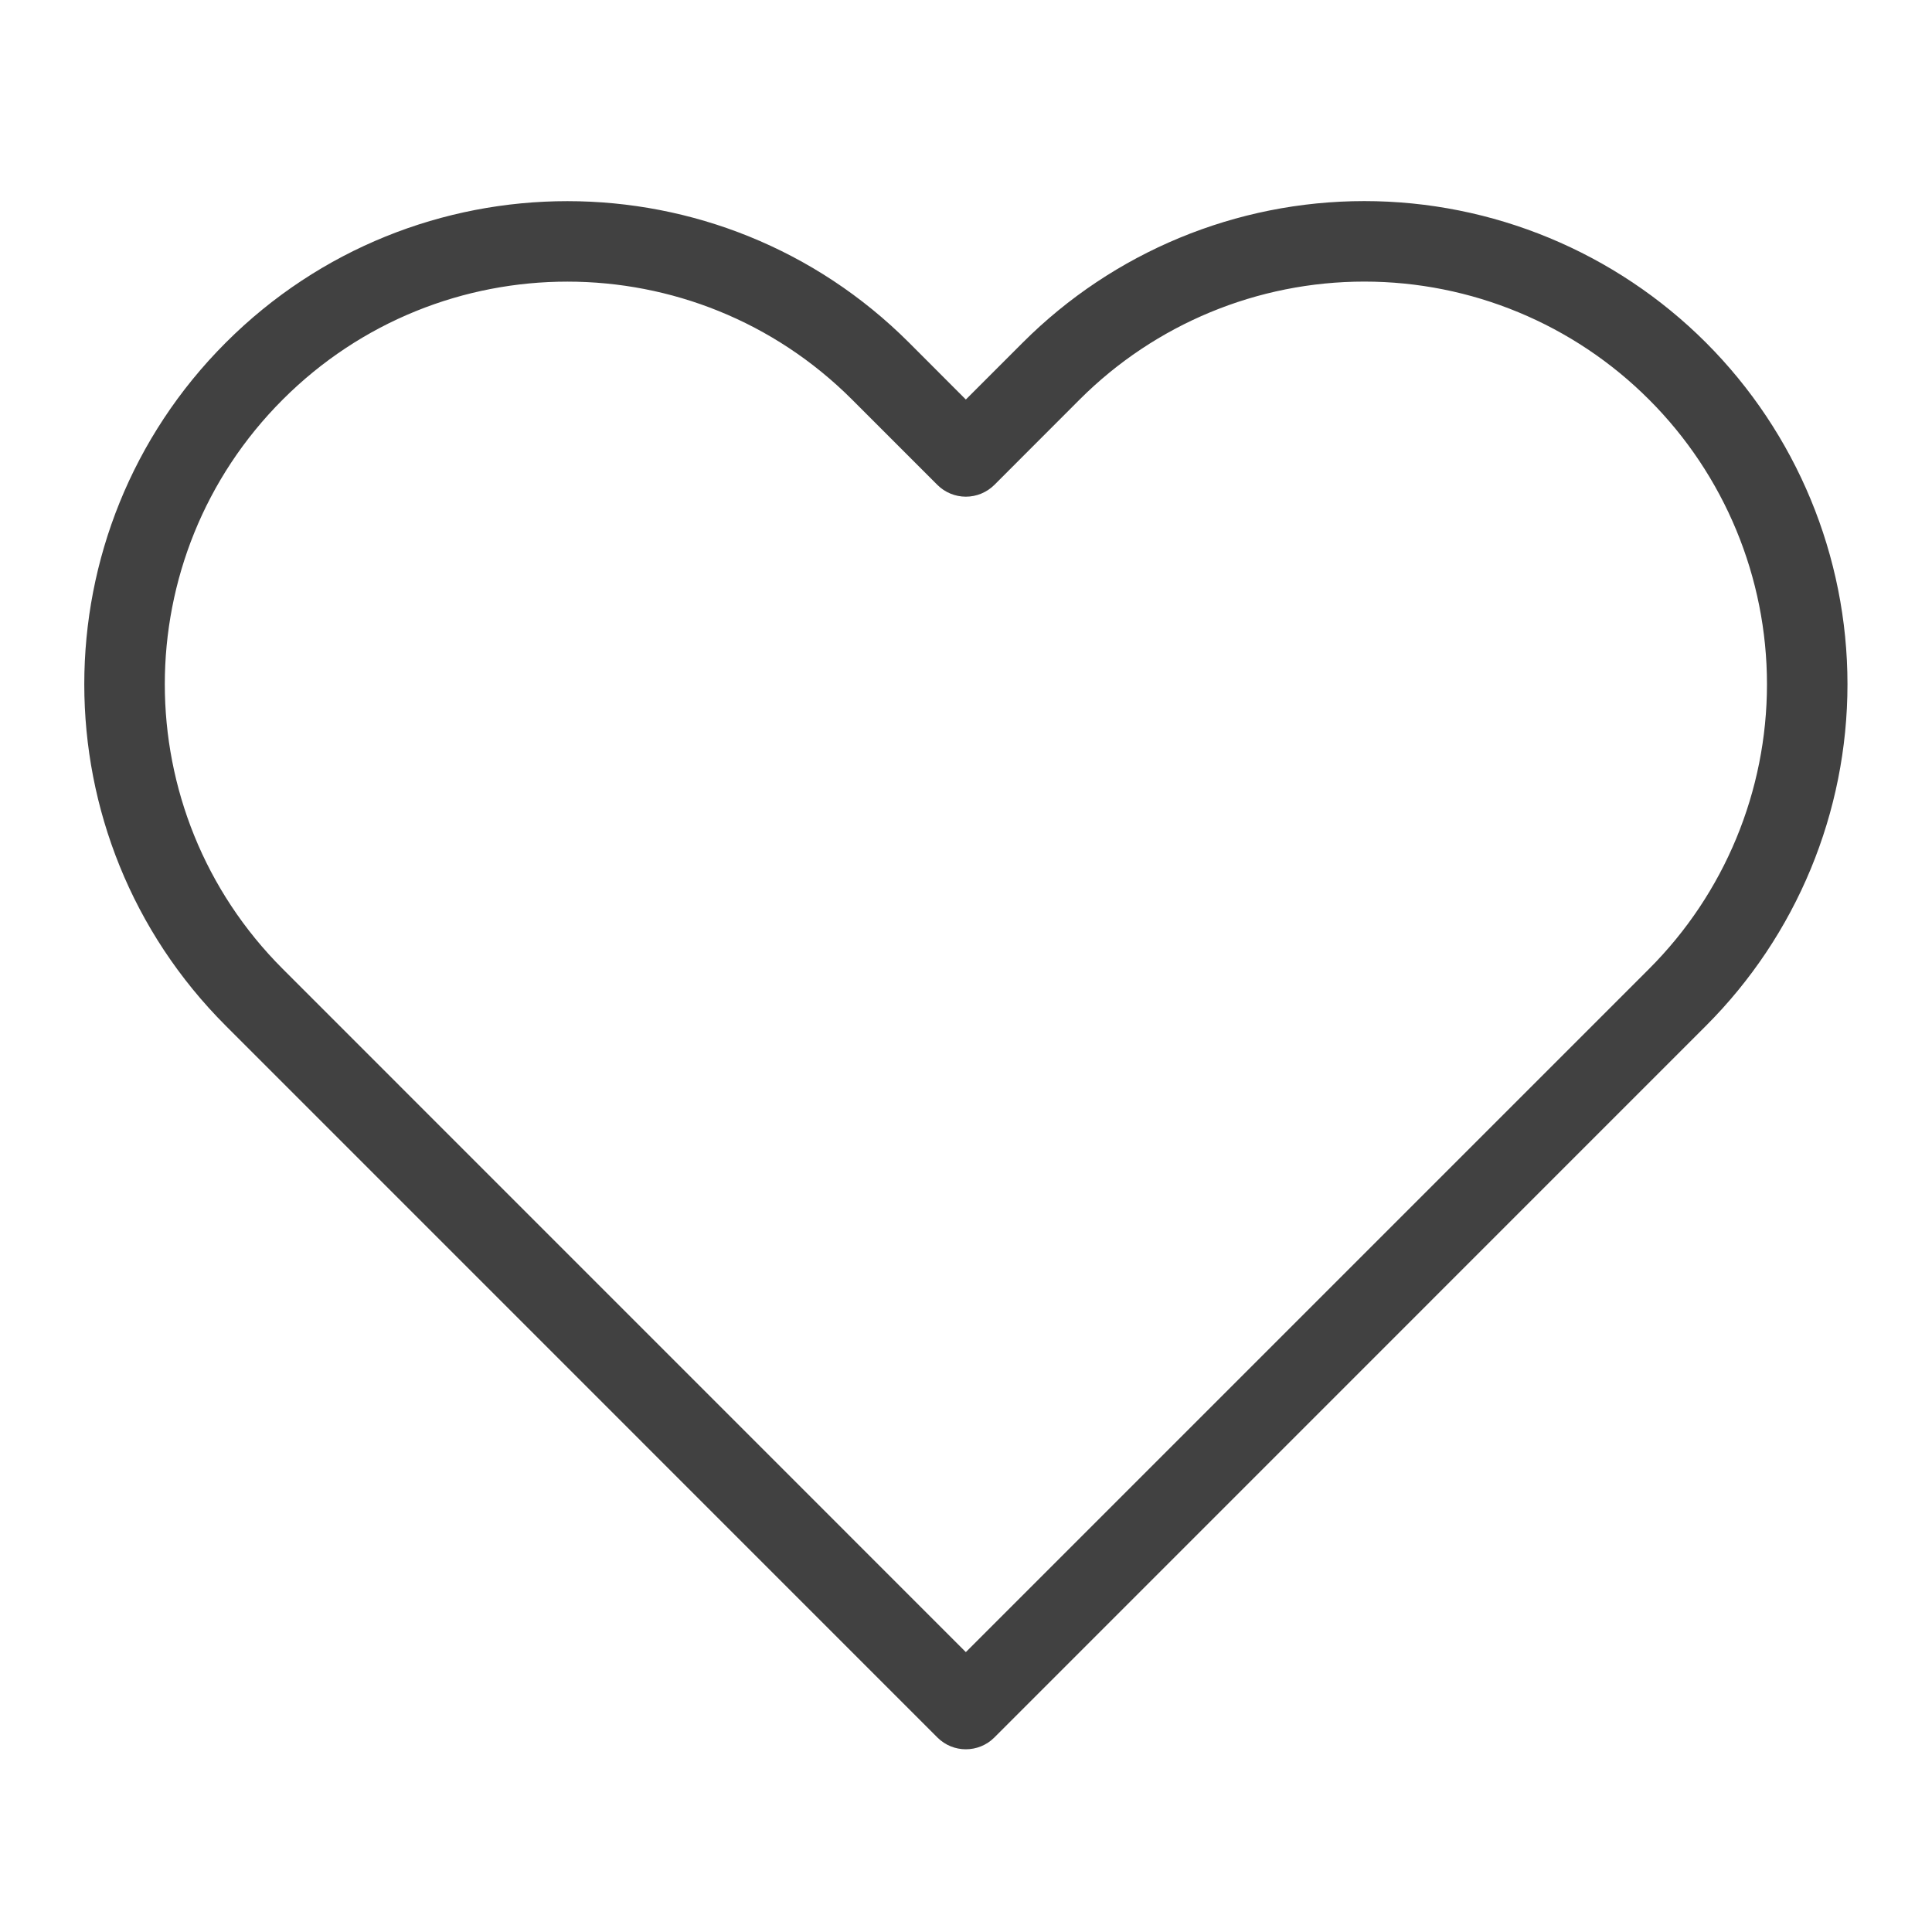
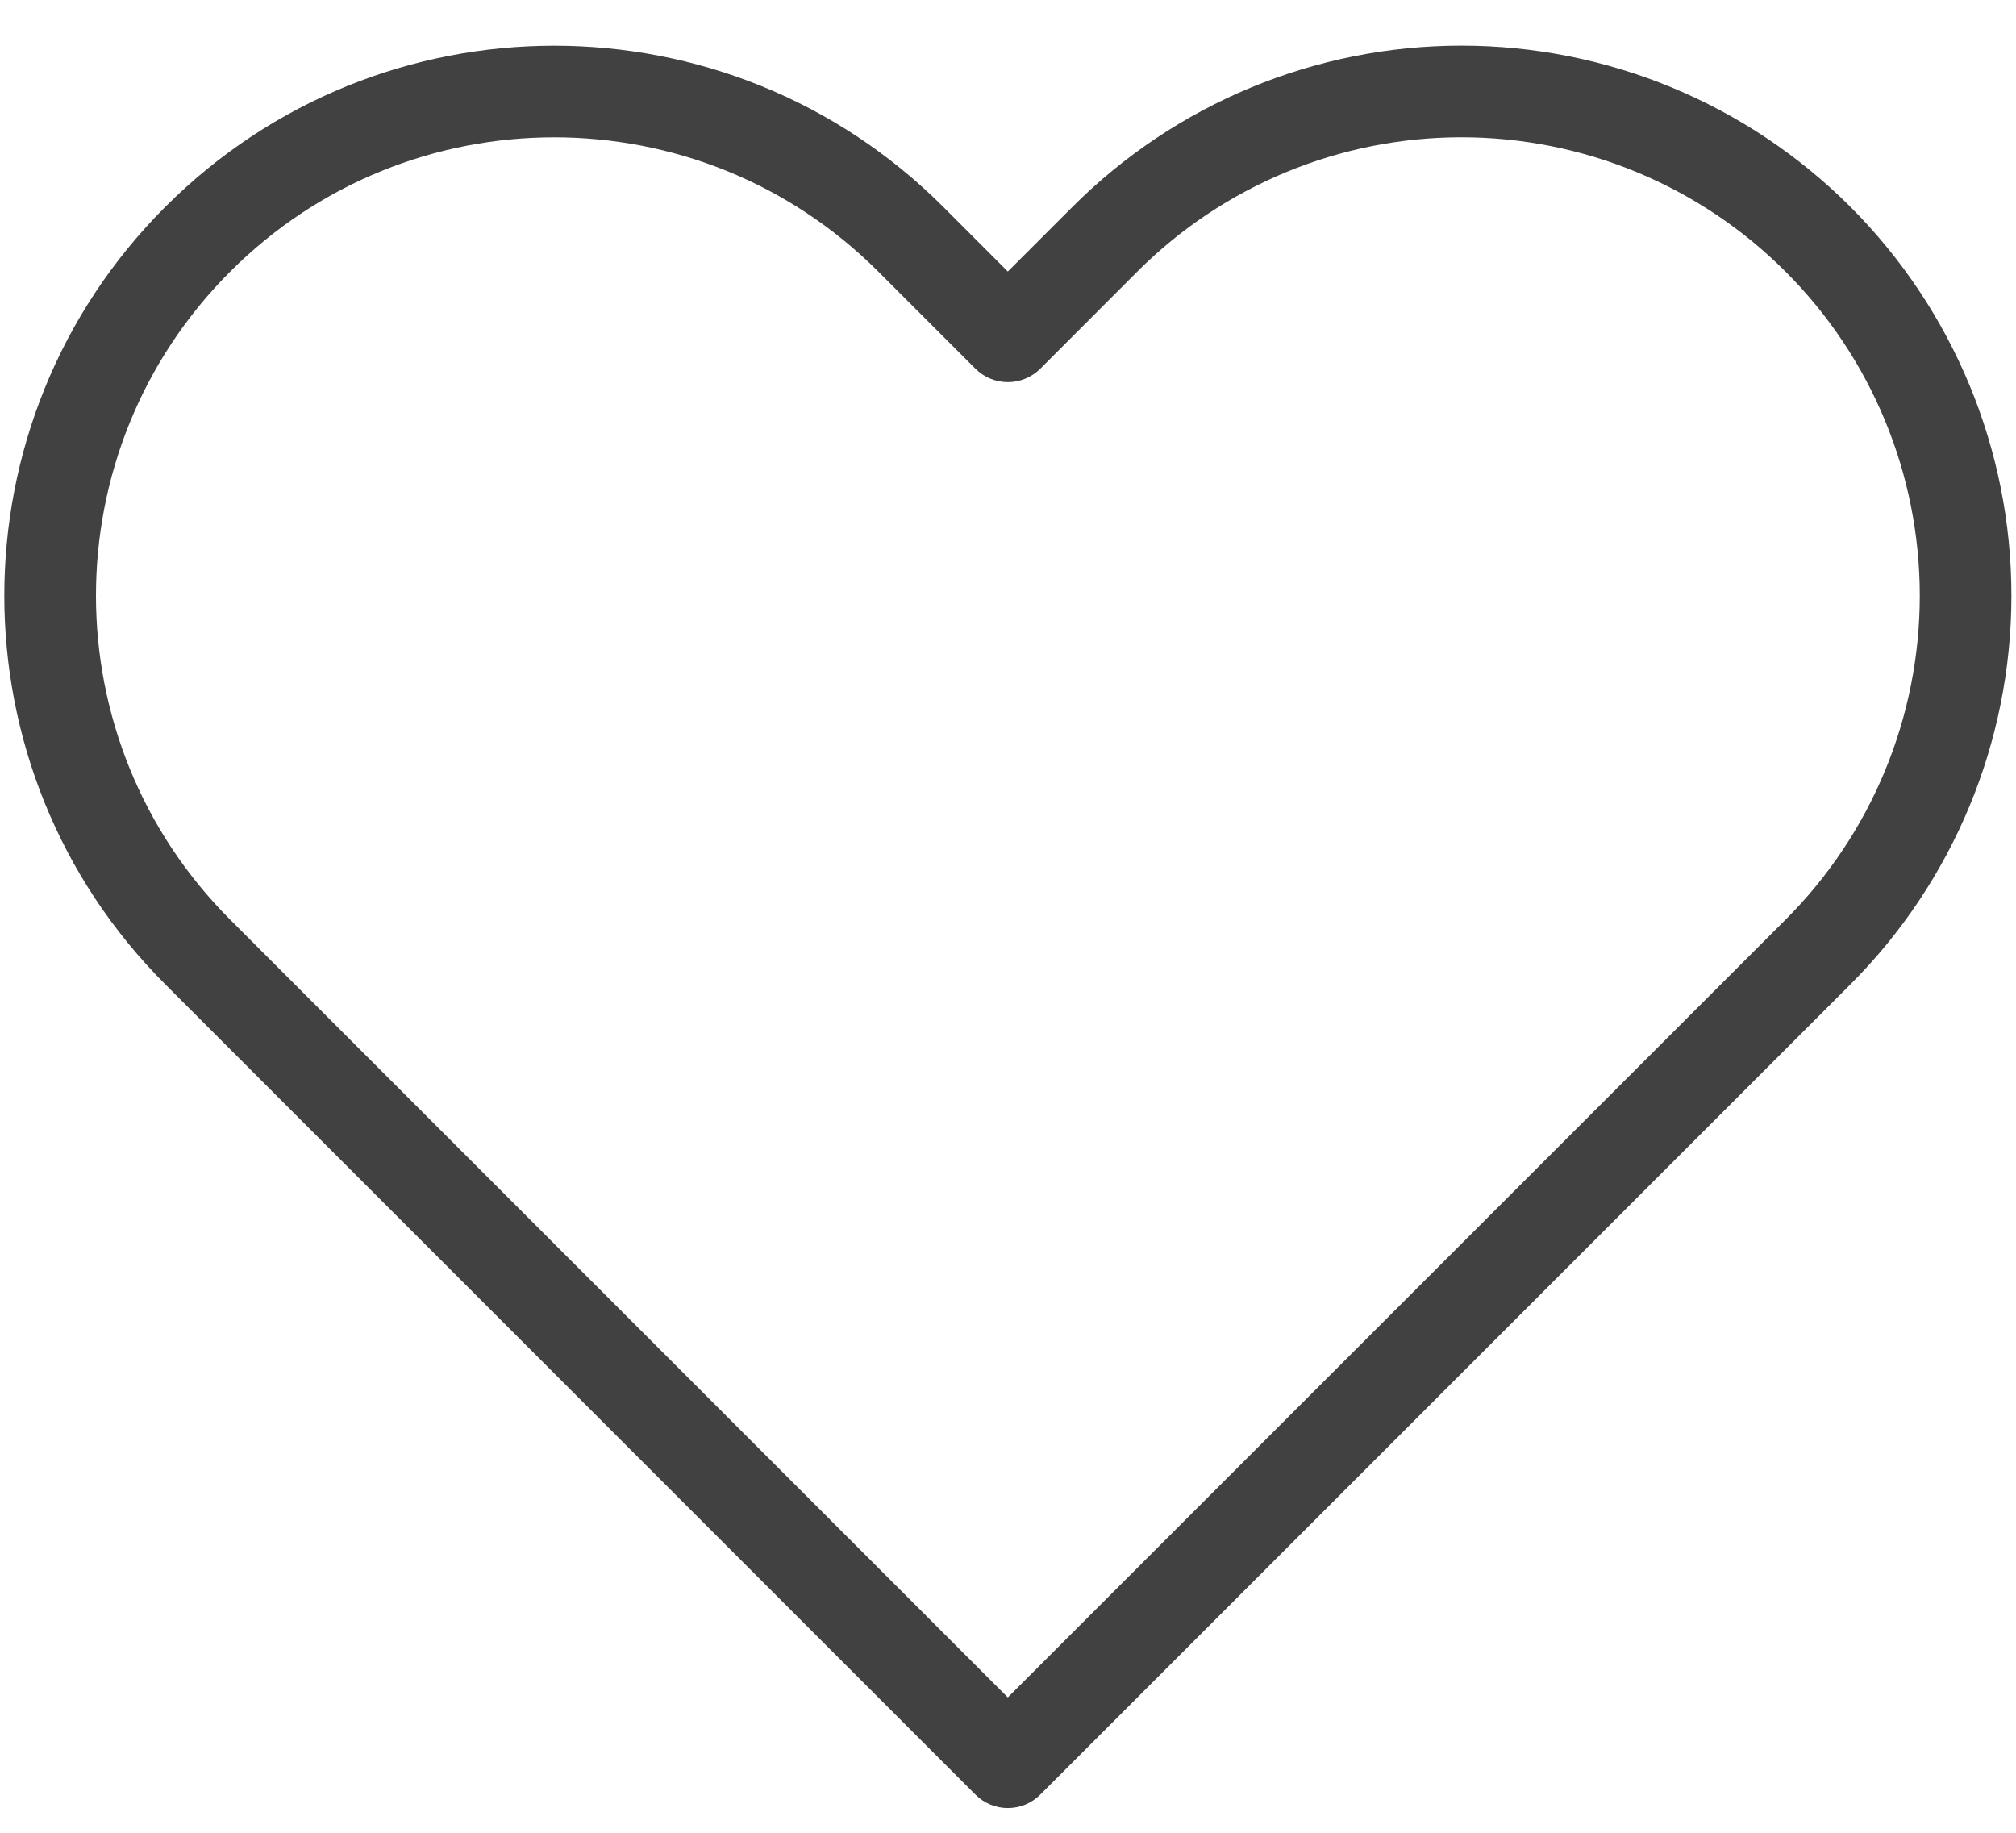
- <svg xmlns="http://www.w3.org/2000/svg" width="24" height="24" viewBox="0 0 24 24" fill="none">
-   <path fill-rule="evenodd" clip-rule="evenodd" d="M12.705 4.256C13.83 3.131 15.356 2.498 16.948 2.498C18.54 2.498 20.066 3.131 21.192 4.256C22.317 5.382 22.95 6.908 22.95 8.5C22.95 10.092 22.317 11.618 21.192 12.743C21.192 12.744 21.192 12.743 21.192 12.743L12.352 21.584C12.156 21.779 11.84 21.779 11.645 21.584L2.805 12.743C0.461 10.4 0.461 6.6 2.805 4.256C5.148 1.913 8.948 1.913 11.292 4.256L11.998 4.963L12.705 4.256C12.705 4.256 12.705 4.256 12.705 4.256ZM16.948 3.498C15.622 3.498 14.35 4.025 13.412 4.963L12.352 6.024C12.258 6.117 12.131 6.17 11.998 6.17C11.866 6.17 11.738 6.117 11.645 6.024L10.585 4.964C8.631 3.01 5.465 3.01 3.512 4.964C1.559 6.917 1.559 10.083 3.512 12.036L11.998 20.523L20.485 12.036C21.423 11.099 21.95 9.826 21.95 8.5C21.95 7.174 21.423 5.901 20.485 4.964C19.547 4.025 18.275 3.498 16.948 3.498Z" fill="#414141" />
+ <svg xmlns="http://www.w3.org/2000/svg" width="22" height="20" viewBox="0 0 22 20" fill="none">
+   <path fill-rule="evenodd" clip-rule="evenodd" d="M11.705 2.256C12.83 1.131 14.356 0.498 15.948 0.498C17.54 0.498 19.066 1.131 20.192 2.256C21.317 3.382 21.95 4.908 21.95 6.5C21.95 8.092 21.317 9.618 20.192 10.743C20.192 10.744 20.192 10.743 20.192 10.743L11.352 19.584C11.156 19.779 10.84 19.779 10.645 19.584L1.805 10.743C-0.539 8.4 -0.539 4.6 1.805 2.256C4.148 -0.087 7.948 -0.087 10.292 2.256L10.998 2.963L11.705 2.256C11.705 2.256 11.705 2.256 11.705 2.256ZM15.948 1.498C14.622 1.498 13.35 2.025 12.412 2.963L11.352 4.024C11.258 4.117 11.131 4.17 10.998 4.17C10.866 4.17 10.738 4.117 10.645 4.024L9.585 2.964C7.631 1.01 4.465 1.01 2.512 2.964C0.559 4.917 0.559 8.083 2.512 10.036L10.998 18.523L19.485 10.036C20.423 9.099 20.95 7.826 20.95 6.5C20.95 5.174 20.423 3.901 19.485 2.964C18.547 2.025 17.275 1.498 15.948 1.498Z" fill="#414141" />
</svg>
